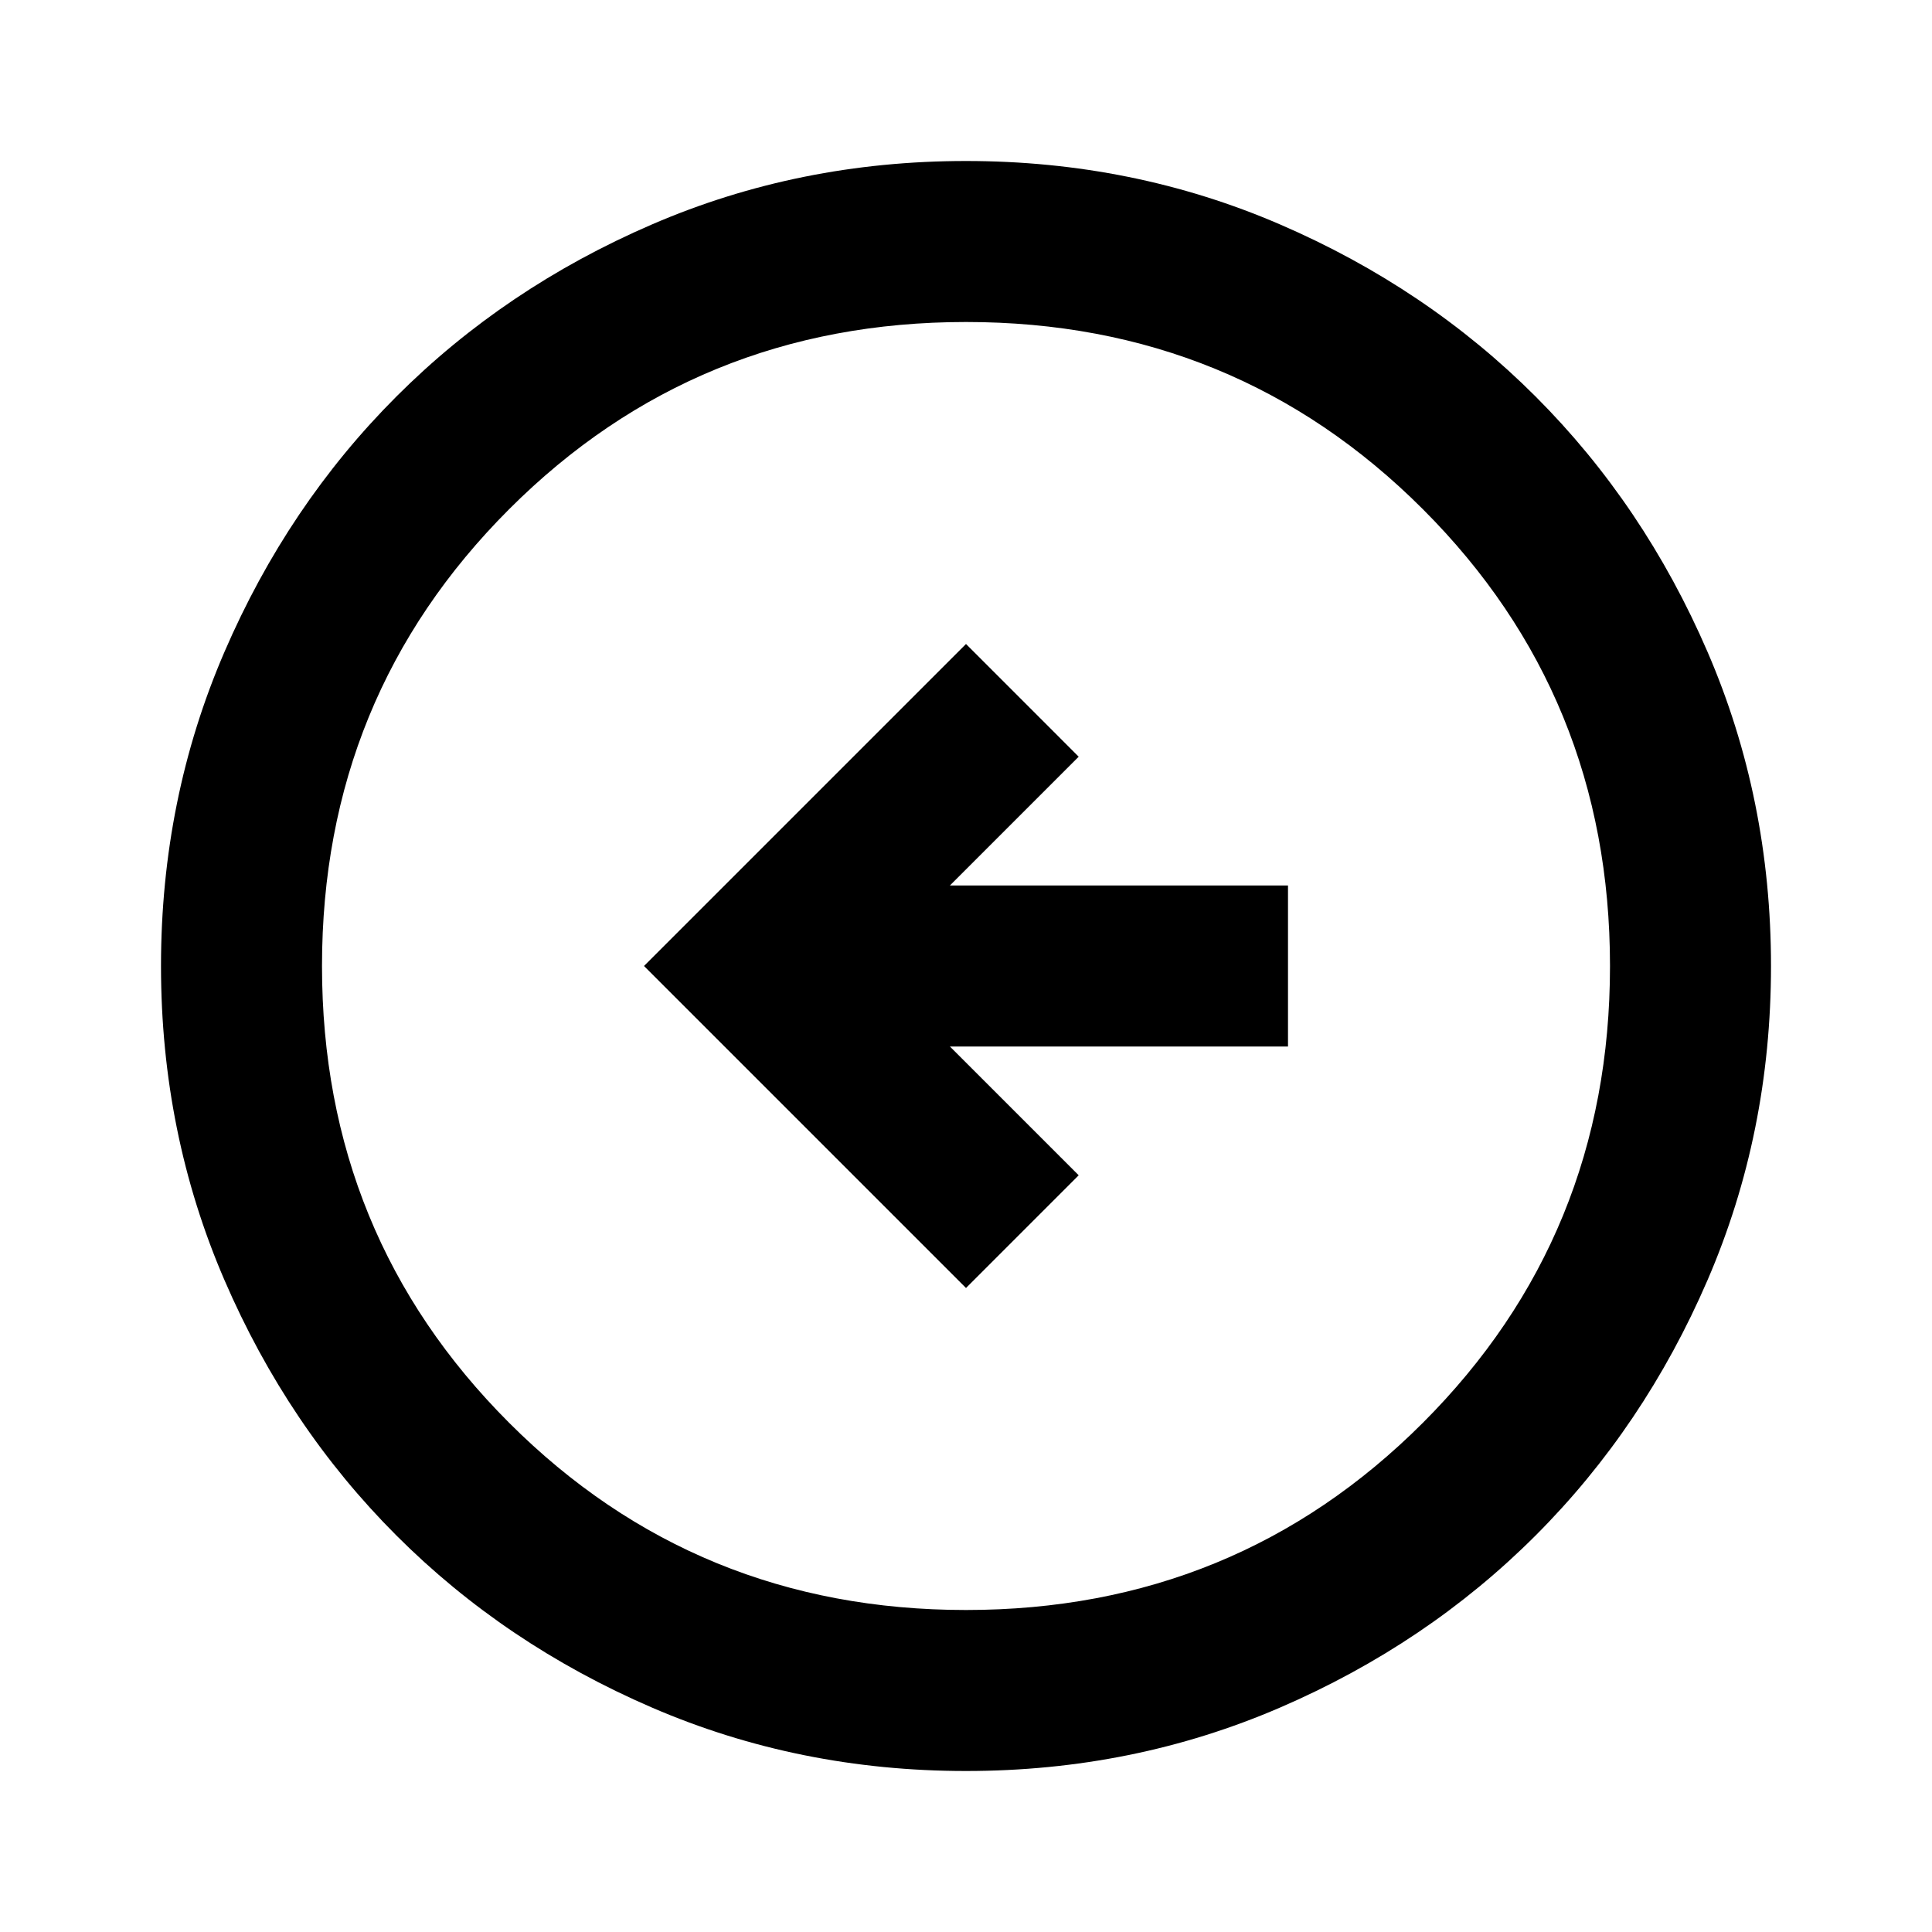
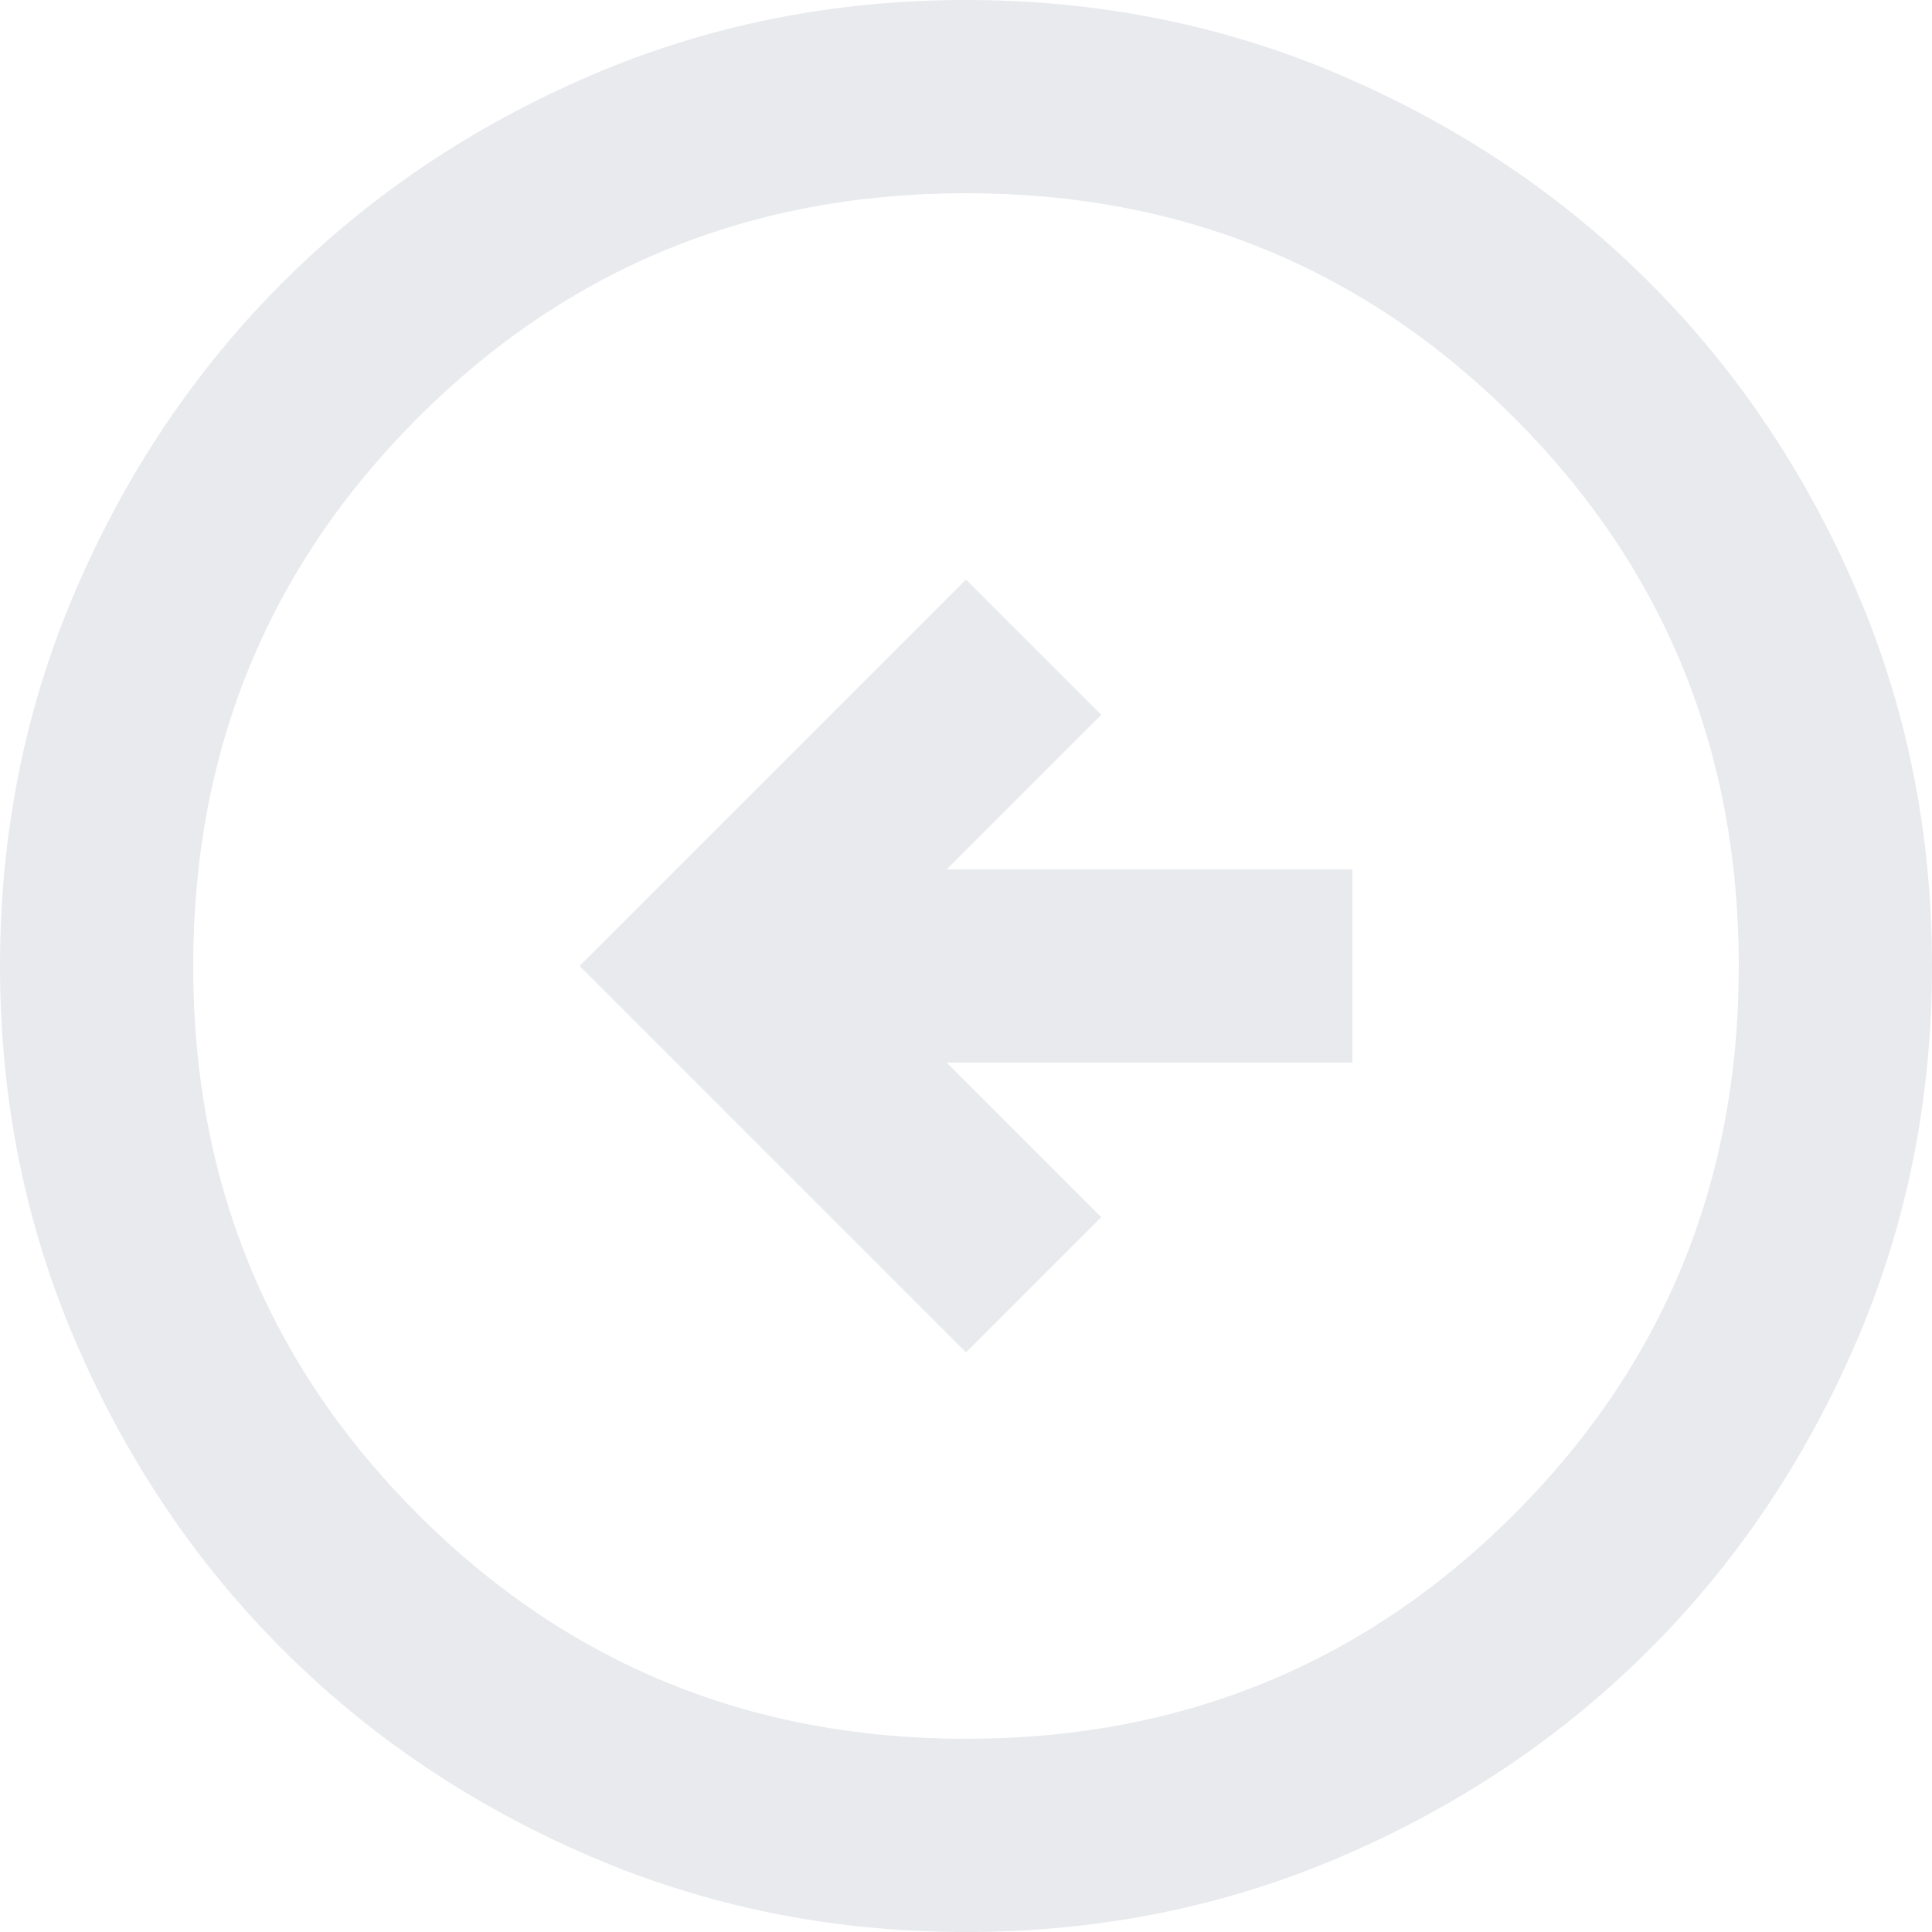
- <svg xmlns="http://www.w3.org/2000/svg" class="svg-prev" height="24px" viewBox="0 -960 960 960" width="24px" fill="inherit">
+ <svg xmlns="http://www.w3.org/2000/svg" class="svg-prev" viewBox="80 -880 800 800" fill="#e8eaed">
  <path d="m480-320 56-56-64-64h168v-80H472l64-64-56-56-160 160 160 160Zm0 240q-83 0-156-31.5T197-197q-54-54-85.5-127T80-480q0-83 31.5-156T197-763q54-54 127-85.5T480-880q83 0 156 31.5T763-763q54 54 85.5 127T880-480q0 83-31.5 156T763-197q-54 54-127 85.5T480-80Zm0-80q134 0 227-93t93-227q0-134-93-227t-227-93q-134 0-227 93t-93 227q0 134 93 227t227 93Zm0-320Z" />
</svg>
